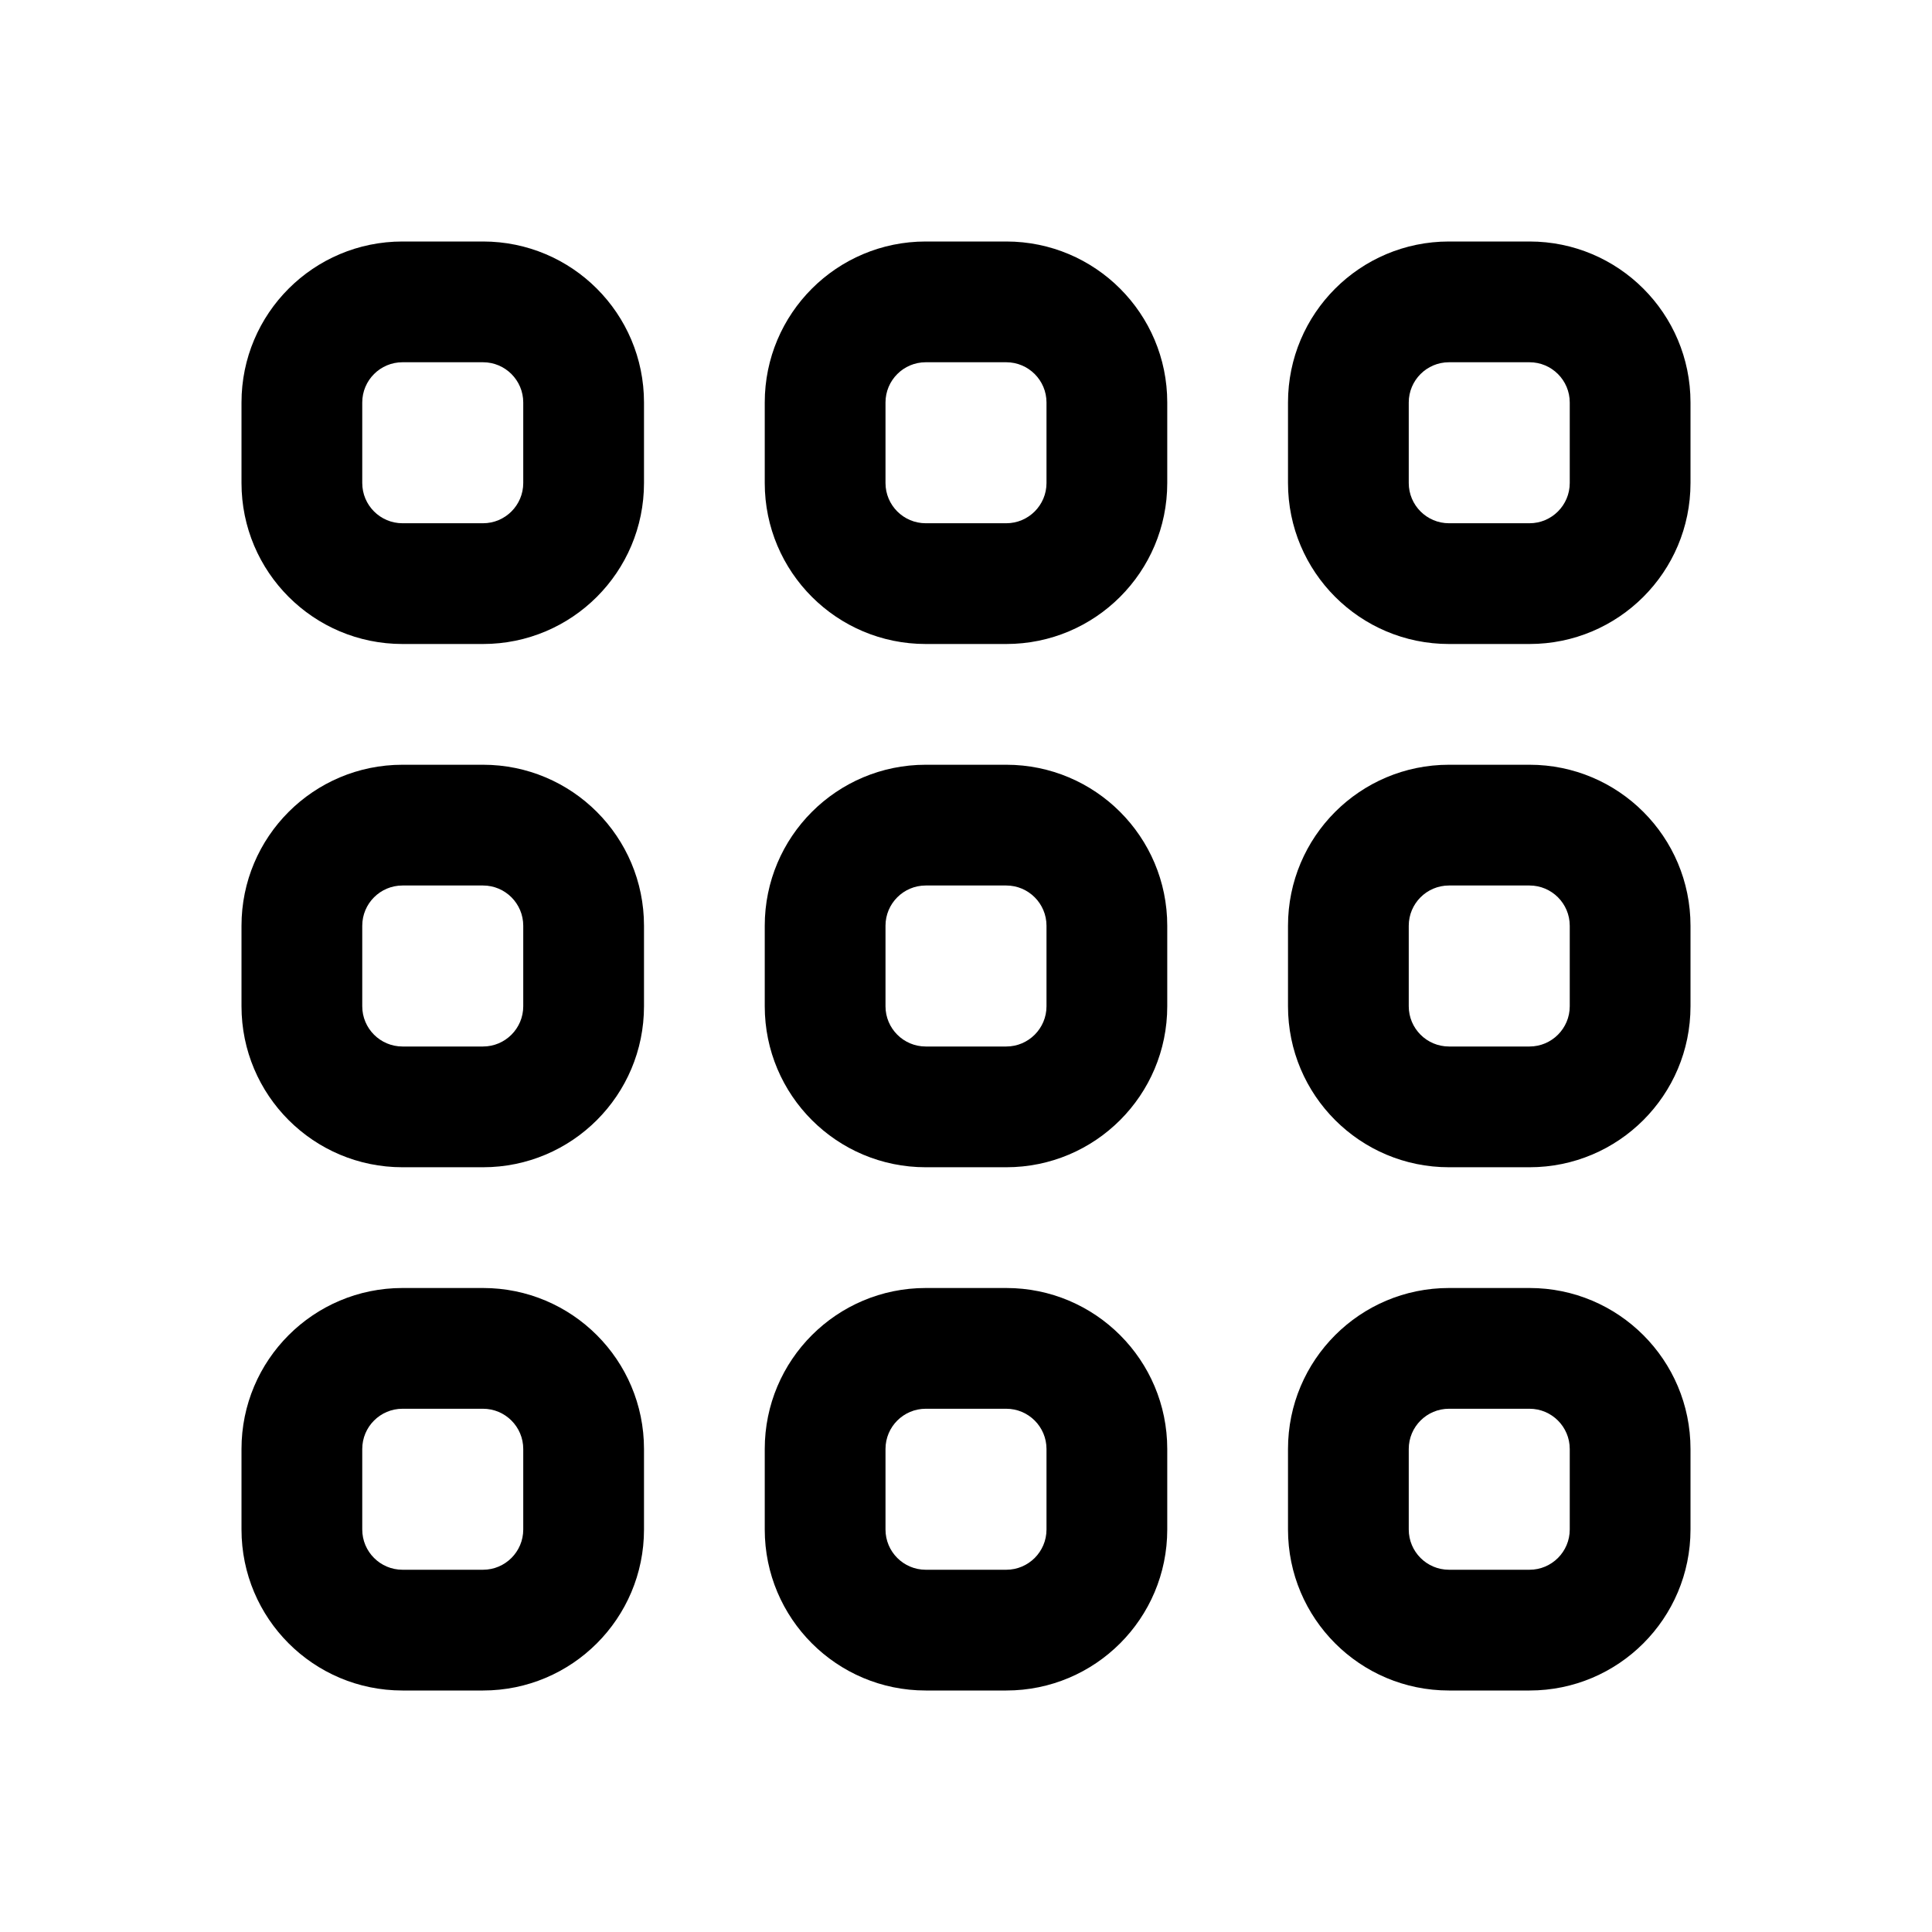
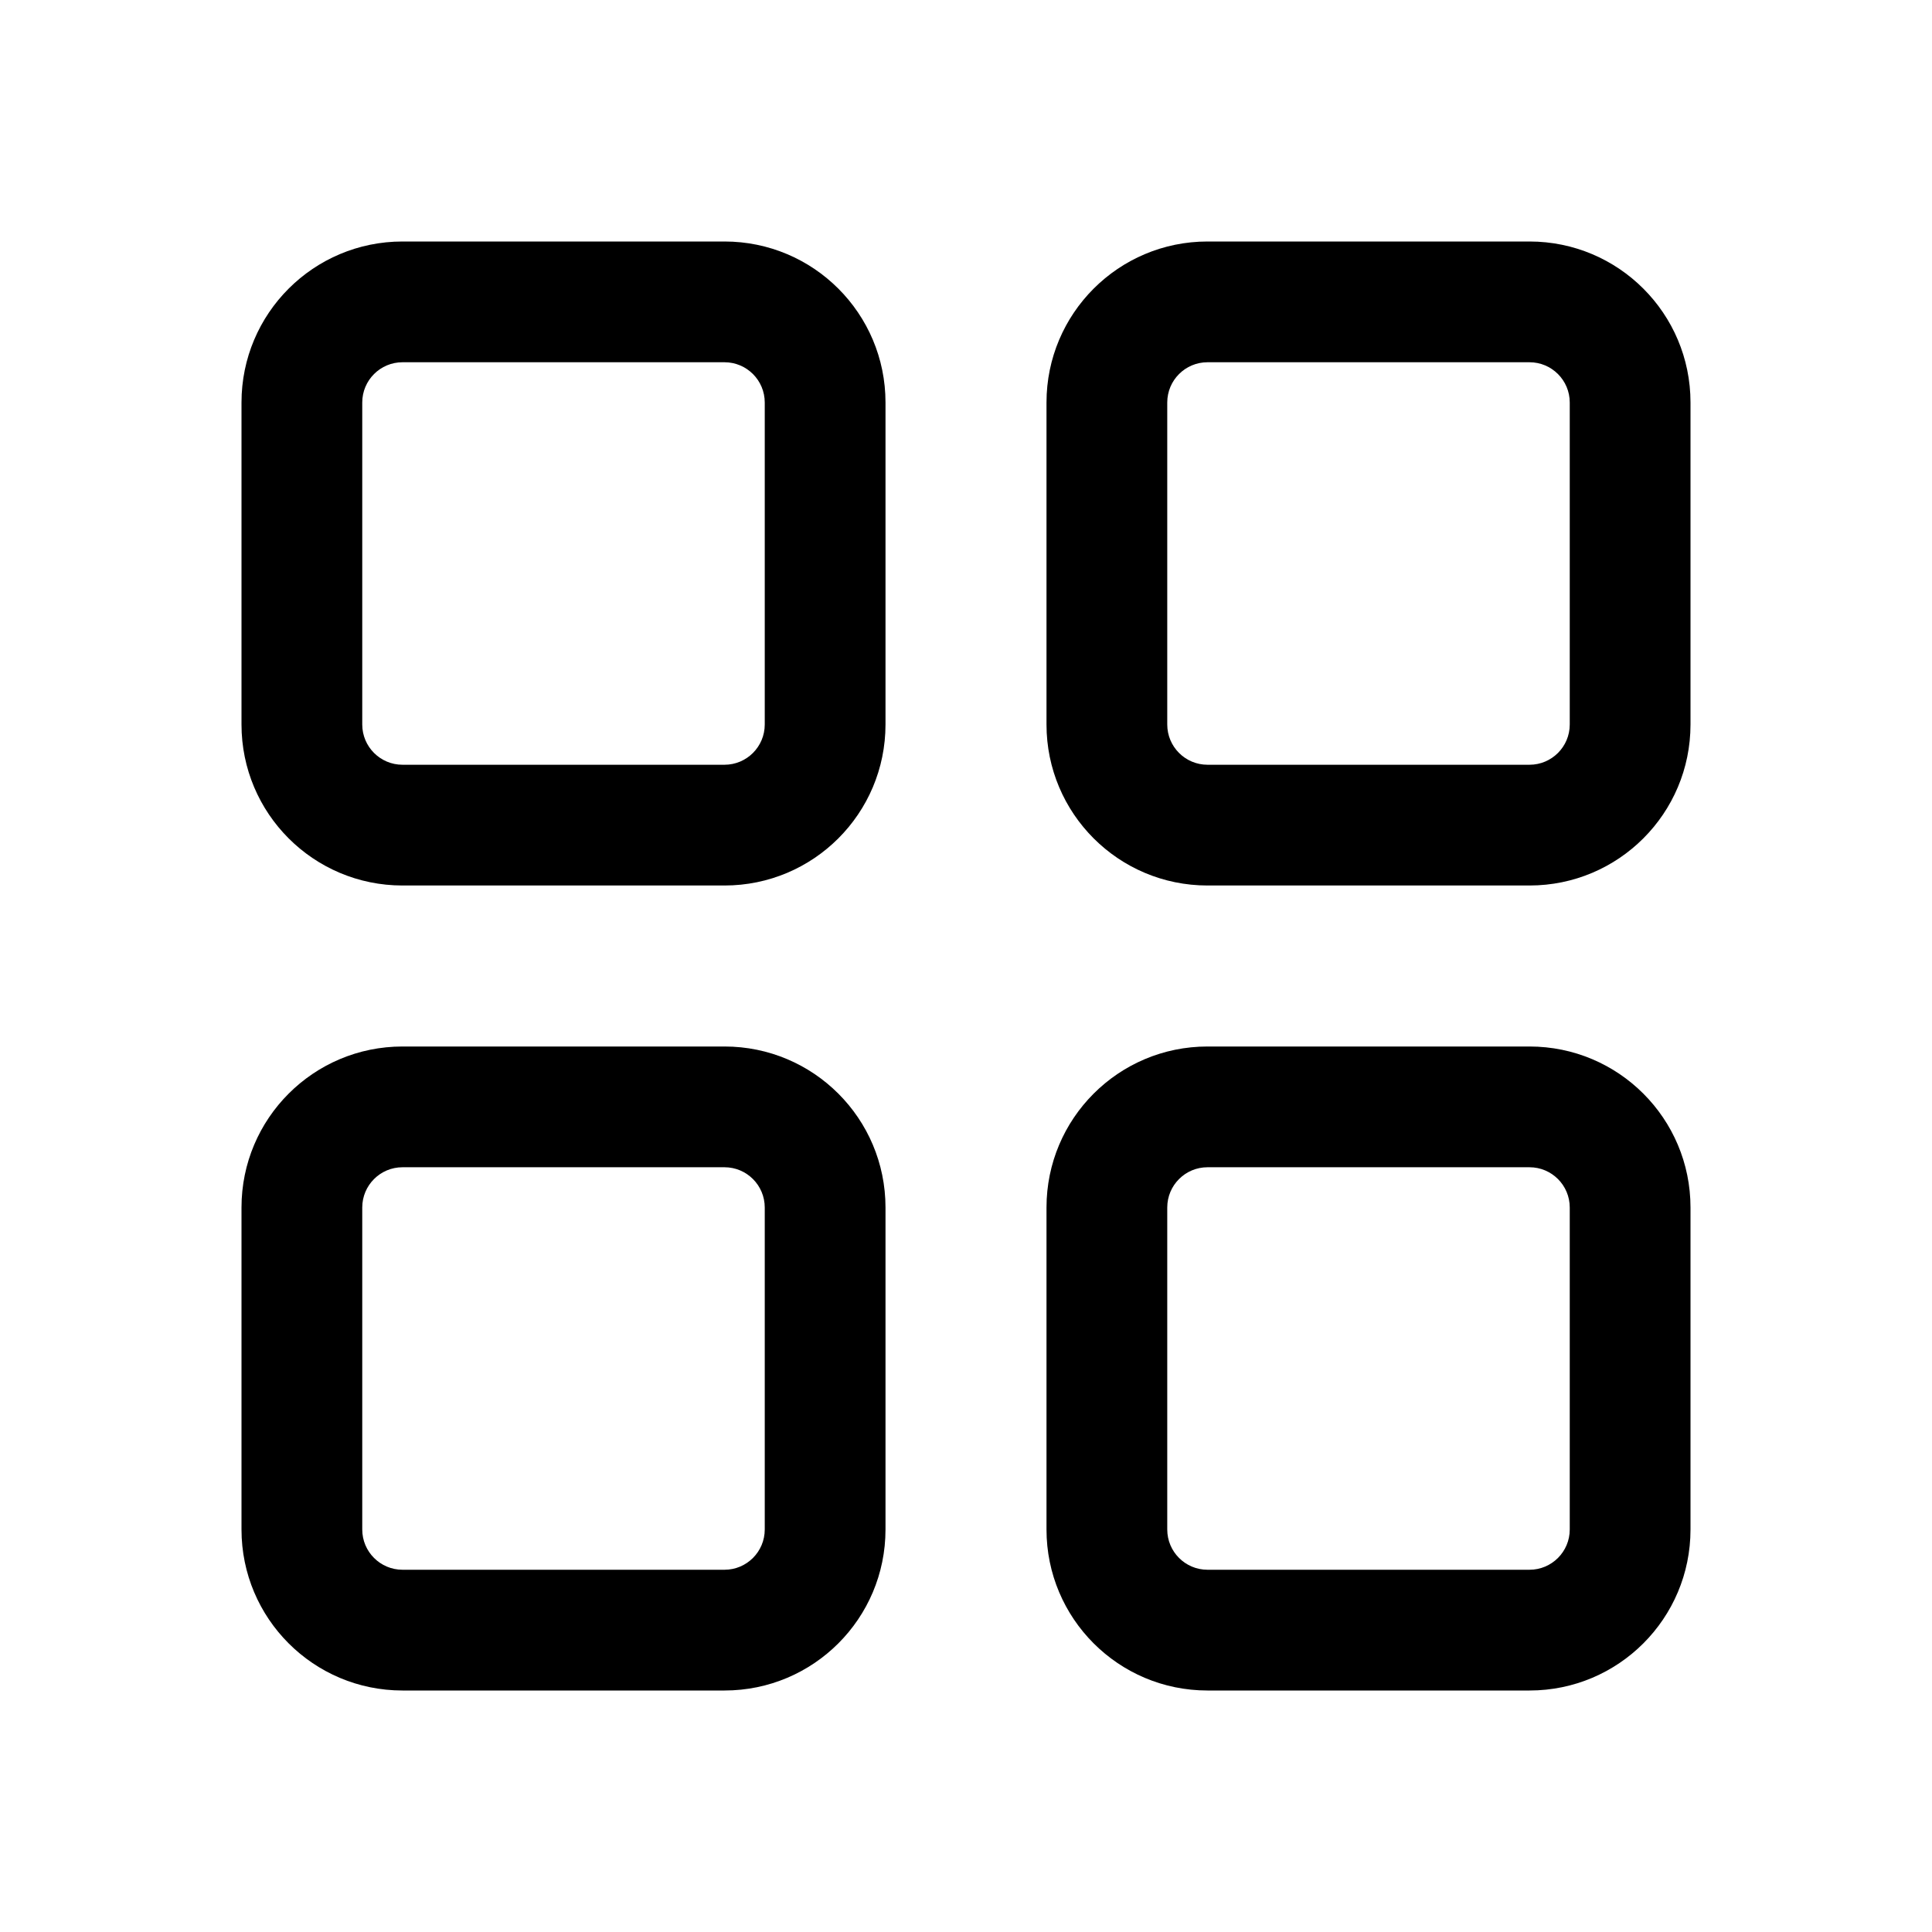
<svg xmlns="http://www.w3.org/2000/svg" width="24" height="24" viewBox="0 0 24 24" fill="currentColor">
-   <path fill-rule="evenodd" clip-rule="evenodd" d="M5 3C3.895 3 3 3.895 3 5V6C3 7.105 3.895 8 5 8H6C7.105 8 8 7.105 8 6V5C8 3.895 7.105 3 6 3H5ZM6 4.5H5C4.724 4.5 4.5 4.724 4.5 5V6C4.5 6.276 4.724 6.5 5 6.5H6C6.276 6.5 6.5 6.276 6.5 6V5C6.5 4.724 6.276 4.5 6 4.5Z" />
-   <path fill-rule="evenodd" clip-rule="evenodd" d="M5 16C3.895 16 3 16.895 3 18V19C3 20.105 3.895 21 5 21H6C7.105 21 8 20.105 8 19V18C8 16.895 7.105 16 6 16H5ZM6 17.5H5C4.724 17.5 4.5 17.724 4.5 18V19C4.5 19.276 4.724 19.5 5 19.5H6C6.276 19.5 6.5 19.276 6.5 19V18C6.5 17.724 6.276 17.5 6 17.5Z" />
-   <path fill-rule="evenodd" clip-rule="evenodd" d="M3 11.5C3 10.395 3.895 9.5 5 9.5H6C7.105 9.5 8 10.395 8 11.5V12.5C8 13.605 7.105 14.5 6 14.5H5C3.895 14.5 3 13.605 3 12.5V11.5ZM5 11H6C6.276 11 6.5 11.224 6.5 11.5V12.5C6.5 12.776 6.276 13 6 13H5C4.724 13 4.5 12.776 4.5 12.5V11.5C4.5 11.224 4.724 11 5 11Z" />
-   <path fill-rule="evenodd" clip-rule="evenodd" d="M18 3C16.895 3 16 3.895 16 5V6C16 7.105 16.895 8 18 8H19C20.105 8 21 7.105 21 6V5C21 3.895 20.105 3 19 3H18ZM19 4.5H18C17.724 4.5 17.5 4.724 17.5 5V6C17.5 6.276 17.724 6.5 18 6.5H19C19.276 6.5 19.5 6.276 19.5 6V5C19.5 4.724 19.276 4.5 19 4.5Z" />
-   <path fill-rule="evenodd" clip-rule="evenodd" d="M16 18C16 16.895 16.895 16 18 16H19C20.105 16 21 16.895 21 18V19C21 20.105 20.105 21 19 21H18C16.895 21 16 20.105 16 19V18ZM18 17.5H19C19.276 17.5 19.5 17.724 19.5 18V19C19.5 19.276 19.276 19.5 19 19.5H18C17.724 19.5 17.5 19.276 17.5 19V18C17.5 17.724 17.724 17.5 18 17.5Z" />
-   <path fill-rule="evenodd" clip-rule="evenodd" d="M18 9.5C16.895 9.5 16 10.395 16 11.5V12.5C16 13.605 16.895 14.5 18 14.5H19C20.105 14.5 21 13.605 21 12.5V11.5C21 10.395 20.105 9.5 19 9.5H18ZM19 11H18C17.724 11 17.5 11.224 17.5 11.5V12.5C17.5 12.776 17.724 13 18 13H19C19.276 13 19.5 12.776 19.5 12.5V11.5C19.5 11.224 19.276 11 19 11Z" />
-   <path fill-rule="evenodd" clip-rule="evenodd" d="M9.5 5C9.5 3.895 10.395 3 11.5 3H12.5C13.605 3 14.5 3.895 14.5 5V6C14.5 7.105 13.605 8 12.5 8H11.5C10.395 8 9.5 7.105 9.5 6V5ZM11.5 4.5H12.5C12.776 4.5 13 4.724 13 5V6C13 6.276 12.776 6.5 12.5 6.5H11.5C11.224 6.5 11 6.276 11 6V5C11 4.724 11.224 4.5 11.5 4.5Z" />
-   <path fill-rule="evenodd" clip-rule="evenodd" d="M11.5 16C10.395 16 9.5 16.895 9.5 18V19C9.5 20.105 10.395 21 11.5 21H12.5C13.605 21 14.5 20.105 14.5 19V18C14.5 16.895 13.605 16 12.5 16H11.5ZM12.5 17.5H11.5C11.224 17.5 11 17.724 11 18V19C11 19.276 11.224 19.5 11.5 19.5H12.5C12.776 19.5 13 19.276 13 19V18C13 17.724 12.776 17.5 12.5 17.5Z" />
-   <path fill-rule="evenodd" clip-rule="evenodd" d="M9.5 11.5C9.5 10.395 10.395 9.5 11.5 9.5H12.5C13.605 9.5 14.5 10.395 14.5 11.5V12.5C14.5 13.605 13.605 14.5 12.5 14.5H11.5C10.395 14.5 9.5 13.605 9.5 12.5V11.5ZM11.5 11H12.5C12.776 11 13 11.224 13 11.5V12.5C13 12.776 12.776 13 12.5 13H11.5C11.224 13 11 12.776 11 12.5V11.5C11 11.224 11.224 11 11.5 11Z" />
+   <path fill-rule="evenodd" clip-rule="evenodd" d="M3 5C3 3.895 3.895 3 5 3H9C10.105 3 11 3.895 11 5V9C11 10.105 10.105 11 9 11H5C3.895 11 3 10.105 3 9V5ZM5 4.5H9C9.276 4.5 9.5 4.724 9.5 5V9C9.5 9.276 9.276 9.5 9 9.5H5C4.724 9.5 4.5 9.276 4.5 9V5C4.5 4.724 4.724 4.5 5 4.5Z" />
+   <path fill-rule="evenodd" clip-rule="evenodd" d="M3 15C3 13.895 3.895 13 5 13H9C10.105 13 11 13.895 11 15V19C11 20.105 10.105 21 9 21H5C3.895 21 3 20.105 3 19V15ZM5 14.5H9C9.276 14.5 9.5 14.724 9.5 15V19C9.5 19.276 9.276 19.5 9 19.5H5C4.724 19.5 4.5 19.276 4.5 19V15C4.5 14.724 4.724 14.5 5 14.5Z" />
+   <path fill-rule="evenodd" clip-rule="evenodd" d="M15 3C13.895 3 13 3.895 13 5V9C13 10.105 13.895 11 15 11H19C20.105 11 21 10.105 21 9V5C21 3.895 20.105 3 19 3H15ZM19 4.5H15C14.724 4.5 14.5 4.724 14.5 5V9C14.5 9.276 14.724 9.5 15 9.5H19C19.276 9.5 19.5 9.276 19.5 9V5C19.5 4.724 19.276 4.5 19 4.5Z" />
+   <path fill-rule="evenodd" clip-rule="evenodd" d="M13 15C13 13.895 13.895 13 15 13H19C20.105 13 21 13.895 21 15V19C21 20.105 20.105 21 19 21H15C13.895 21 13 20.105 13 19V15ZM15 14.5H19C19.276 14.5 19.5 14.724 19.5 15V19C19.5 19.276 19.276 19.5 19 19.5H15C14.724 19.5 14.5 19.276 14.5 19V15C14.5 14.724 14.724 14.5 15 14.5Z" />
</svg>
